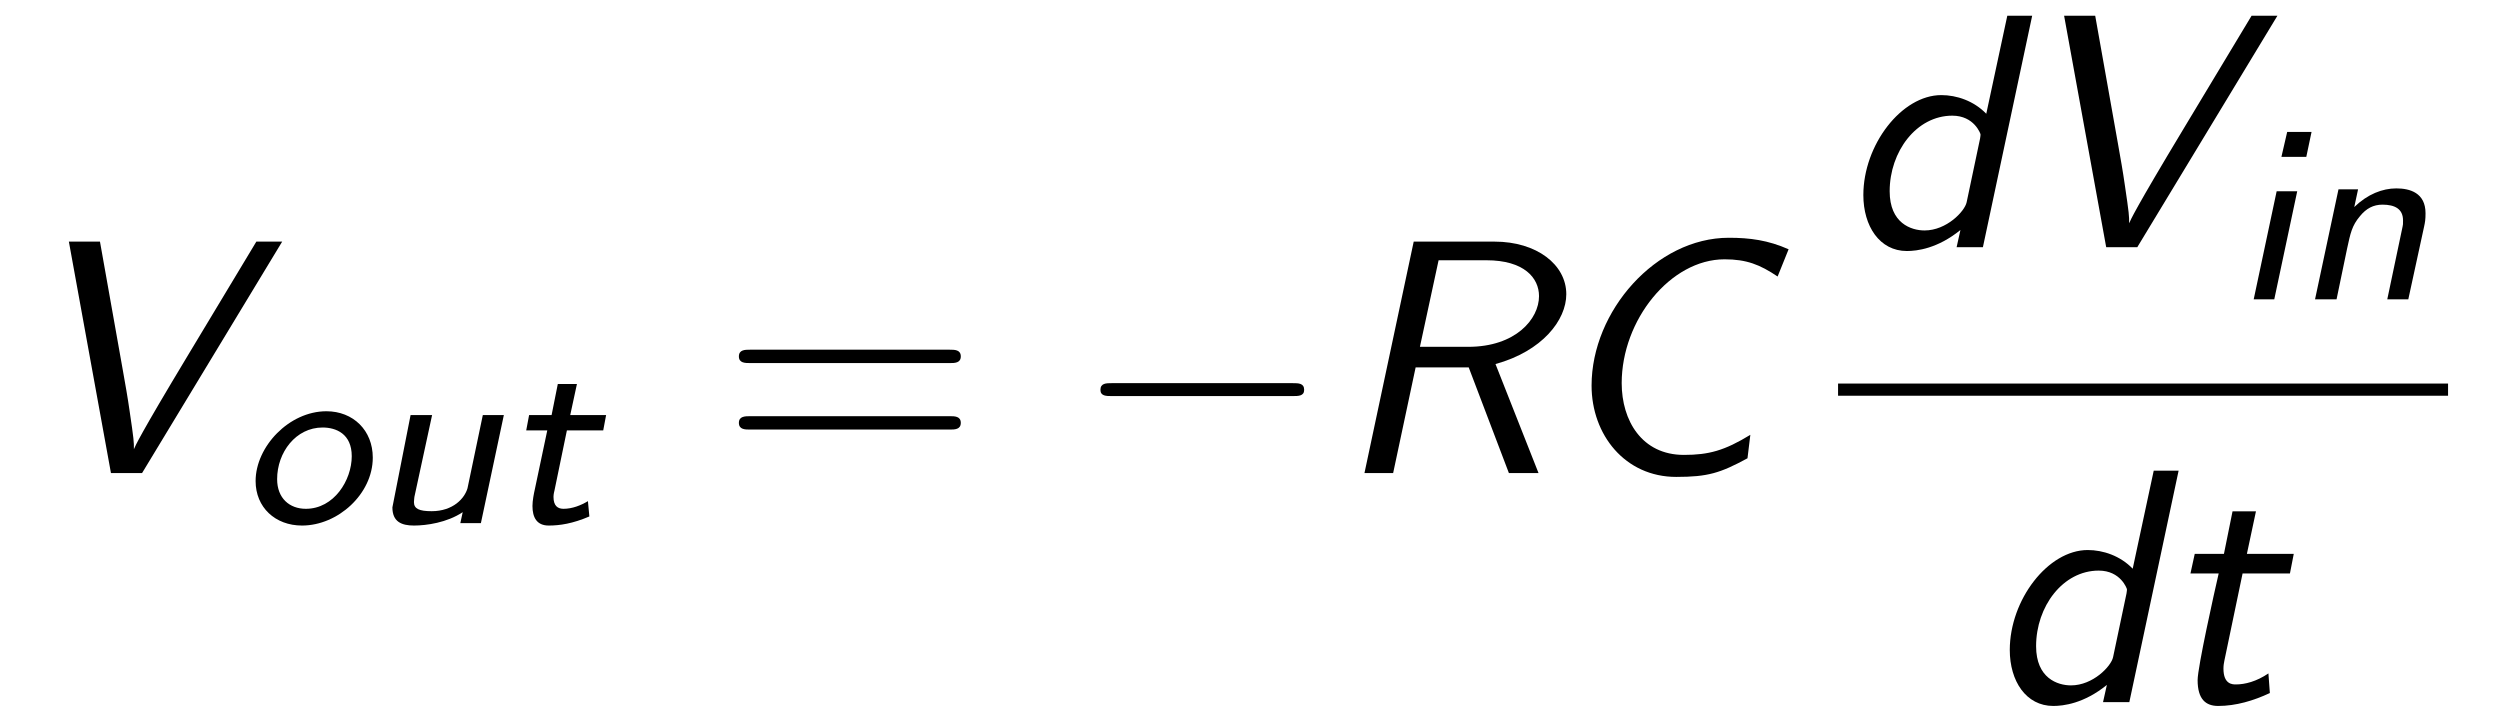
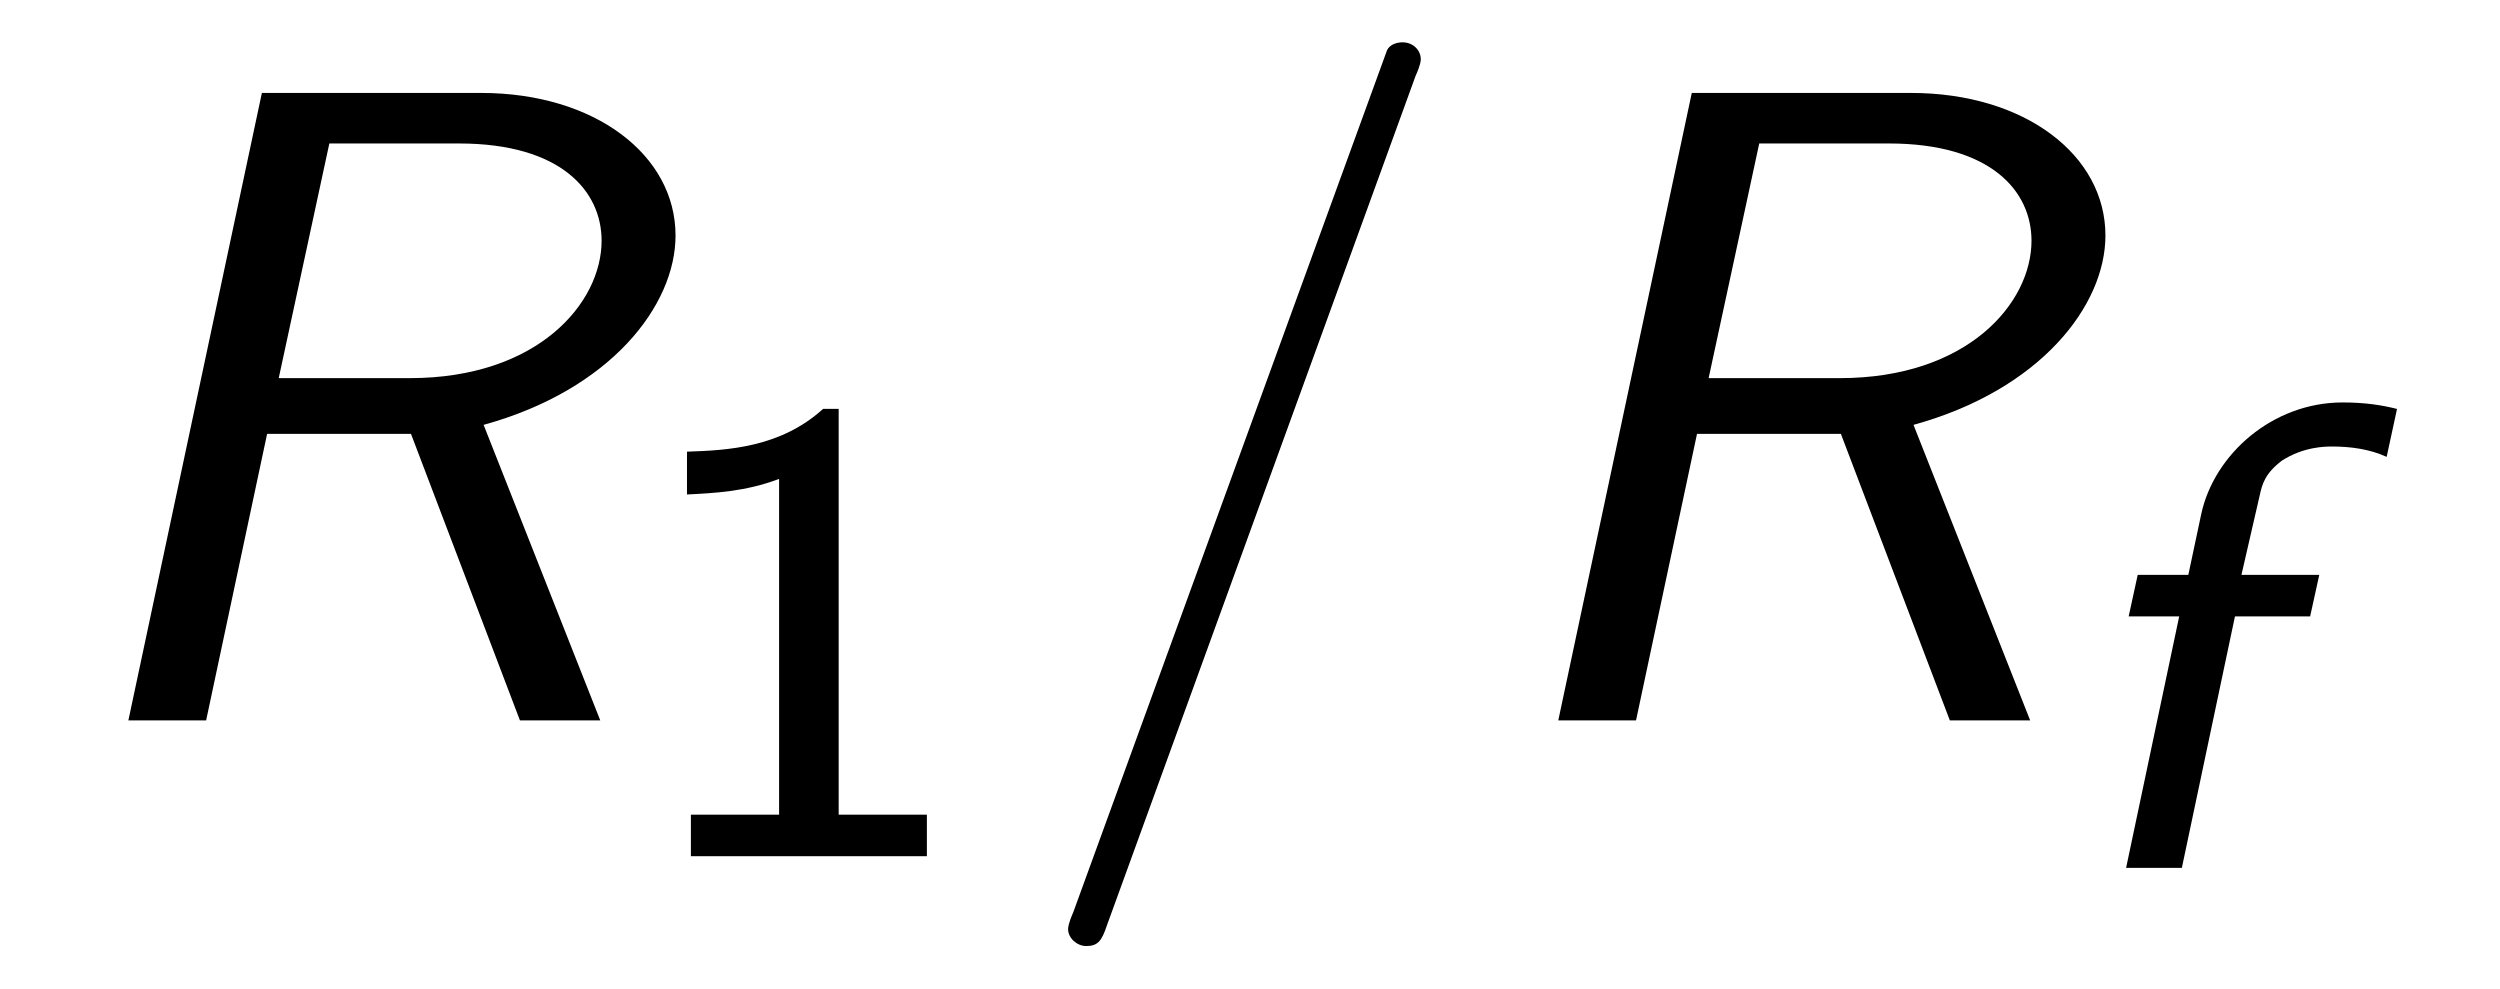
- <svg xmlns="http://www.w3.org/2000/svg" xmlns:xlink="http://www.w3.org/1999/xlink" viewBox="0 0 81.677 23.439">
+ <svg xmlns="http://www.w3.org/2000/svg" xmlns:xlink="http://www.w3.org/1999/xlink" viewBox="0 0 30.128 11.909">
  <defs>
    <g>
      <g id="glyph-0-0">
-         <path d="M 8.719 -7.562 L 7.875 -7.562 L 5.656 -3.875 C 4.047 -1.203 3.922 -0.891 3.875 -0.781 C 3.875 -1.031 3.875 -1.078 3.734 -2.031 C 3.672 -2.469 3.594 -2.906 3.516 -3.344 L 2.766 -7.562 L 1.75 -7.562 L 3.125 0 L 4.141 0 Z M 8.719 -7.562 " />
-       </g>
-       <g id="glyph-0-1">
        <path d="M 5.328 -3.562 C 6.859 -3.984 7.641 -5 7.641 -5.844 C 7.641 -6.812 6.672 -7.562 5.297 -7.562 L 2.656 -7.562 L 1.047 0 L 1.984 0 L 2.719 -3.453 L 4.453 -3.453 L 5.766 0 L 6.734 0 Z M 3.469 -6.953 L 5.031 -6.953 C 6.266 -6.953 6.75 -6.375 6.75 -5.781 C 6.75 -5.031 5.984 -4.125 4.438 -4.125 L 2.859 -4.125 Z M 3.469 -6.953 " />
      </g>
-       <g id="glyph-0-2">
-         <path d="M 7.859 -7.312 C 7.188 -7.609 6.594 -7.688 5.906 -7.688 C 3.531 -7.688 1.422 -5.297 1.422 -2.859 C 1.422 -1.25 2.516 0.125 4.188 0.125 C 5.219 0.125 5.625 0 6.516 -0.484 L 6.609 -1.25 C 5.766 -0.734 5.25 -0.594 4.438 -0.594 C 3.062 -0.594 2.406 -1.719 2.406 -2.938 C 2.406 -5 4 -6.984 5.766 -6.984 C 6.484 -6.984 6.922 -6.812 7.5 -6.422 Z M 7.859 -7.312 " />
-       </g>
-       <g id="glyph-0-3">
-         <path d="M 6.344 -7.562 L 5.531 -7.562 L 4.844 -4.359 C 4.438 -4.781 3.875 -4.969 3.375 -4.969 C 2.078 -4.969 0.828 -3.344 0.828 -1.703 C 0.828 -0.688 1.359 0.125 2.25 0.125 C 2.578 0.125 3.25 0.047 4 -0.562 L 3.875 0 L 4.734 0 Z M 4.203 -1.469 C 4.141 -1.172 3.547 -0.547 2.828 -0.547 C 2.391 -0.547 1.688 -0.781 1.688 -1.828 C 1.688 -3.125 2.562 -4.297 3.734 -4.297 C 4.453 -4.297 4.656 -3.703 4.656 -3.688 C 4.656 -3.672 4.656 -3.625 4.641 -3.547 Z M 4.203 -1.469 " />
-       </g>
-       <g id="glyph-0-4">
-         <path d="M 2.797 -4.203 L 4.344 -4.203 L 4.469 -4.844 L 2.938 -4.844 L 3.234 -6.234 L 2.469 -6.234 L 2.188 -4.844 L 1.234 -4.844 L 1.094 -4.203 L 2.016 -4.203 C 1.875 -3.594 1.328 -1.141 1.328 -0.719 C 1.328 -0.094 1.594 0.125 2 0.125 C 2.578 0.125 3.156 -0.047 3.688 -0.297 L 3.641 -0.938 C 3.25 -0.672 2.875 -0.578 2.578 -0.578 C 2.469 -0.578 2.172 -0.578 2.172 -1.094 C 2.172 -1.203 2.188 -1.281 2.203 -1.359 Z M 2.797 -4.203 " />
-       </g>
      <g id="glyph-1-0">
-         <path d="M 4.406 -2.141 C 4.406 -3.031 3.766 -3.656 2.891 -3.656 C 1.672 -3.656 0.578 -2.5 0.578 -1.375 C 0.578 -0.516 1.219 0.078 2.094 0.078 C 3.266 0.078 4.406 -0.953 4.406 -2.141 Z M 2.219 -0.469 C 1.688 -0.469 1.281 -0.812 1.281 -1.438 C 1.281 -2.312 1.891 -3.125 2.766 -3.125 C 3.203 -3.125 3.719 -2.922 3.719 -2.188 C 3.719 -1.406 3.141 -0.469 2.219 -0.469 Z M 2.219 -0.469 " />
-       </g>
-       <g id="glyph-1-1">
-         <path d="M 4.453 -3.531 L 3.766 -3.531 L 3.266 -1.141 C 3.172 -0.812 2.797 -0.391 2.094 -0.391 C 1.688 -0.391 1.516 -0.469 1.516 -0.688 C 1.516 -0.75 1.531 -0.844 1.531 -0.859 L 2.109 -3.531 L 1.406 -3.531 L 0.812 -0.516 C 0.812 -0.047 1.109 0.078 1.516 0.078 C 1.922 0.078 2.594 -0.016 3.109 -0.359 L 3.031 0 L 3.703 0 Z M 4.453 -3.531 " />
-       </g>
-       <g id="glyph-1-2">
-         <path d="M 2.141 -3.031 L 3.328 -3.031 L 3.422 -3.531 L 2.25 -3.531 L 2.469 -4.547 L 1.844 -4.547 L 1.641 -3.531 L 0.906 -3.531 L 0.812 -3.031 L 1.5 -3.031 L 1.094 -1.109 C 1.062 -0.969 1.016 -0.734 1.016 -0.562 C 1.016 -0.188 1.156 0.078 1.547 0.078 C 1.906 0.078 2.328 0.016 2.875 -0.219 L 2.828 -0.719 C 2.594 -0.578 2.312 -0.469 2.031 -0.469 C 1.844 -0.469 1.703 -0.562 1.703 -0.859 C 1.703 -0.953 1.734 -1.062 1.734 -1.062 Z M 2.141 -3.031 " />
-       </g>
-       <g id="glyph-1-3">
-         <path d="M 2.562 -5.469 L 1.766 -5.469 L 1.578 -4.656 L 2.391 -4.656 Z M 0.672 0 L 1.344 0 L 2.094 -3.531 L 1.422 -3.531 Z M 0.672 0 " />
-       </g>
-       <g id="glyph-1-4">
-         <path d="M 4.219 -2.375 C 4.25 -2.516 4.266 -2.609 4.266 -2.812 C 4.266 -3.484 3.75 -3.625 3.312 -3.625 C 2.859 -3.625 2.375 -3.438 1.938 -3.016 L 2.062 -3.594 L 1.422 -3.594 L 0.656 0 L 1.359 0 L 1.703 -1.656 C 1.812 -2.156 1.859 -2.406 2.125 -2.719 C 2.328 -2.969 2.562 -3.094 2.859 -3.094 C 3.266 -3.094 3.531 -2.953 3.531 -2.578 C 3.531 -2.453 3.531 -2.438 3.516 -2.375 L 3.016 0 L 3.703 0 Z M 4.219 -2.375 " />
+         <path d="M 2.562 -5.391 L 2.375 -5.391 C 1.859 -4.922 1.219 -4.891 0.734 -4.875 L 0.734 -4.359 C 1.047 -4.375 1.438 -4.391 1.844 -4.547 L 1.844 -0.5 L 0.781 -0.5 L 0.781 0 L 3.625 0 L 3.625 -0.5 L 2.562 -0.5 Z M 2.562 -5.391 " />
      </g>
      <g id="glyph-2-0">
-         <path d="M 7.5 -3.594 C 7.656 -3.594 7.859 -3.594 7.859 -3.812 C 7.859 -4.031 7.656 -4.031 7.5 -4.031 L 0.969 -4.031 C 0.812 -4.031 0.609 -4.031 0.609 -3.812 C 0.609 -3.594 0.812 -3.594 0.984 -3.594 Z M 7.5 -1.422 C 7.656 -1.422 7.859 -1.422 7.859 -1.641 C 7.859 -1.859 7.656 -1.859 7.5 -1.859 L 0.984 -1.859 C 0.812 -1.859 0.609 -1.859 0.609 -1.641 C 0.609 -1.422 0.812 -1.422 0.969 -1.422 Z M 7.5 -1.422 " />
+         <path d="M 4.781 -7.766 C 4.844 -7.906 4.844 -7.953 4.844 -7.969 C 4.844 -8.078 4.75 -8.172 4.625 -8.172 C 4.547 -8.172 4.469 -8.141 4.438 -8.078 L 0.656 2.312 C 0.594 2.453 0.594 2.5 0.594 2.516 C 0.594 2.625 0.703 2.719 0.812 2.719 C 0.953 2.719 1 2.656 1.062 2.469 Z M 4.781 -7.766 " />
      </g>
      <g id="glyph-3-0">
-         <path d="M 7.188 -2.516 C 7.375 -2.516 7.562 -2.516 7.562 -2.719 C 7.562 -2.938 7.375 -2.938 7.188 -2.938 L 1.281 -2.938 C 1.094 -2.938 0.906 -2.938 0.906 -2.719 C 0.906 -2.516 1.094 -2.516 1.281 -2.516 Z M 7.188 -2.516 " />
+         <path d="M 2.156 -3.031 L 3.062 -3.031 L 3.172 -3.531 L 2.234 -3.531 L 2.453 -4.484 C 2.484 -4.625 2.516 -4.75 2.719 -4.906 C 2.984 -5.078 3.25 -5.078 3.328 -5.078 C 3.547 -5.078 3.781 -5.047 3.984 -4.953 L 4.109 -5.531 C 3.922 -5.578 3.719 -5.609 3.453 -5.609 C 2.609 -5.609 1.906 -4.984 1.75 -4.266 L 1.594 -3.531 L 0.984 -3.531 L 0.875 -3.031 L 1.484 -3.031 L 0.844 0 L 1.516 0 Z M 2.156 -3.031 " />
      </g>
    </g>
    <clipPath id="clip-0">
-       <path clip-rule="nonzero" d="M 65 15 L 75 15 L 75 23.438 L 65 23.438 Z M 65 15 " />
+       <path clip-rule="nonzero" d="M 12 0 L 18 0 L 18 11.91 L 12 11.91 Z M 12 0 " />
    </clipPath>
  </defs>
  <g fill="rgb(0%, 0%, 0%)" fill-opacity="1">
-     <use xlink:href="#glyph-0-0" x="0.5" y="15.456" />
+     <use xlink:href="#glyph-0-0" x="0.5" y="8.682" />
  </g>
  <g fill="rgb(0%, 0%, 0%)" fill-opacity="1">
-     <use xlink:href="#glyph-1-0" x="7.773" y="17.092" />
-     <use xlink:href="#glyph-1-1" x="12.008" y="17.092" />
-     <use xlink:href="#glyph-1-2" x="16.38" y="17.092" />
+     <use xlink:href="#glyph-1-0" x="7.545" y="10.318" />
+   </g>
+   <g clip-path="url(#clip-0)">
+     <g fill="rgb(0%, 0%, 0%)" fill-opacity="1">
+       <use xlink:href="#glyph-2-0" x="12.278" y="8.682" />
+     </g>
  </g>
  <g fill="rgb(0%, 0%, 0%)" fill-opacity="1">
-     <use xlink:href="#glyph-2-0" x="23.531" y="15.456" />
+     <use xlink:href="#glyph-0-0" x="17.732" y="8.682" />
  </g>
  <g fill="rgb(0%, 0%, 0%)" fill-opacity="1">
-     <use xlink:href="#glyph-3-0" x="35.046" y="15.456" />
-   </g>
-   <g fill="rgb(0%, 0%, 0%)" fill-opacity="1">
-     <use xlink:href="#glyph-0-1" x="43.531" y="15.456" />
-     <use xlink:href="#glyph-0-2" x="50.576" y="15.456" />
-   </g>
-   <g fill="rgb(0%, 0%, 0%)" fill-opacity="1">
-     <use xlink:href="#glyph-0-3" x="60.049" y="8.076" />
-     <use xlink:href="#glyph-0-0" x="65.686" y="8.076" />
-   </g>
-   <g fill="rgb(0%, 0%, 0%)" fill-opacity="1">
-     <use xlink:href="#glyph-1-3" x="72.958" y="9.78" />
-     <use xlink:href="#glyph-1-4" x="74.978" y="9.78" />
-   </g>
-   <path fill="none" stroke-width="0.398" stroke-linecap="butt" stroke-linejoin="miter" stroke="rgb(0%, 0%, 0%)" stroke-opacity="1" stroke-miterlimit="10" d="M 0.002 -0.001 L 19.931 -0.001 " transform="matrix(1, 0, 0, -1, 60.049, 12.729)" />
-   <g clip-path="url(#clip-0)">
-     <g fill="rgb(0%, 0%, 0%)" fill-opacity="1">
-       <use xlink:href="#glyph-0-3" x="64.833" y="22.939" />
-       <use xlink:href="#glyph-0-4" x="70.47" y="22.939" />
-     </g>
+     <use xlink:href="#glyph-3-0" x="24.778" y="10.459" />
  </g>
</svg>
